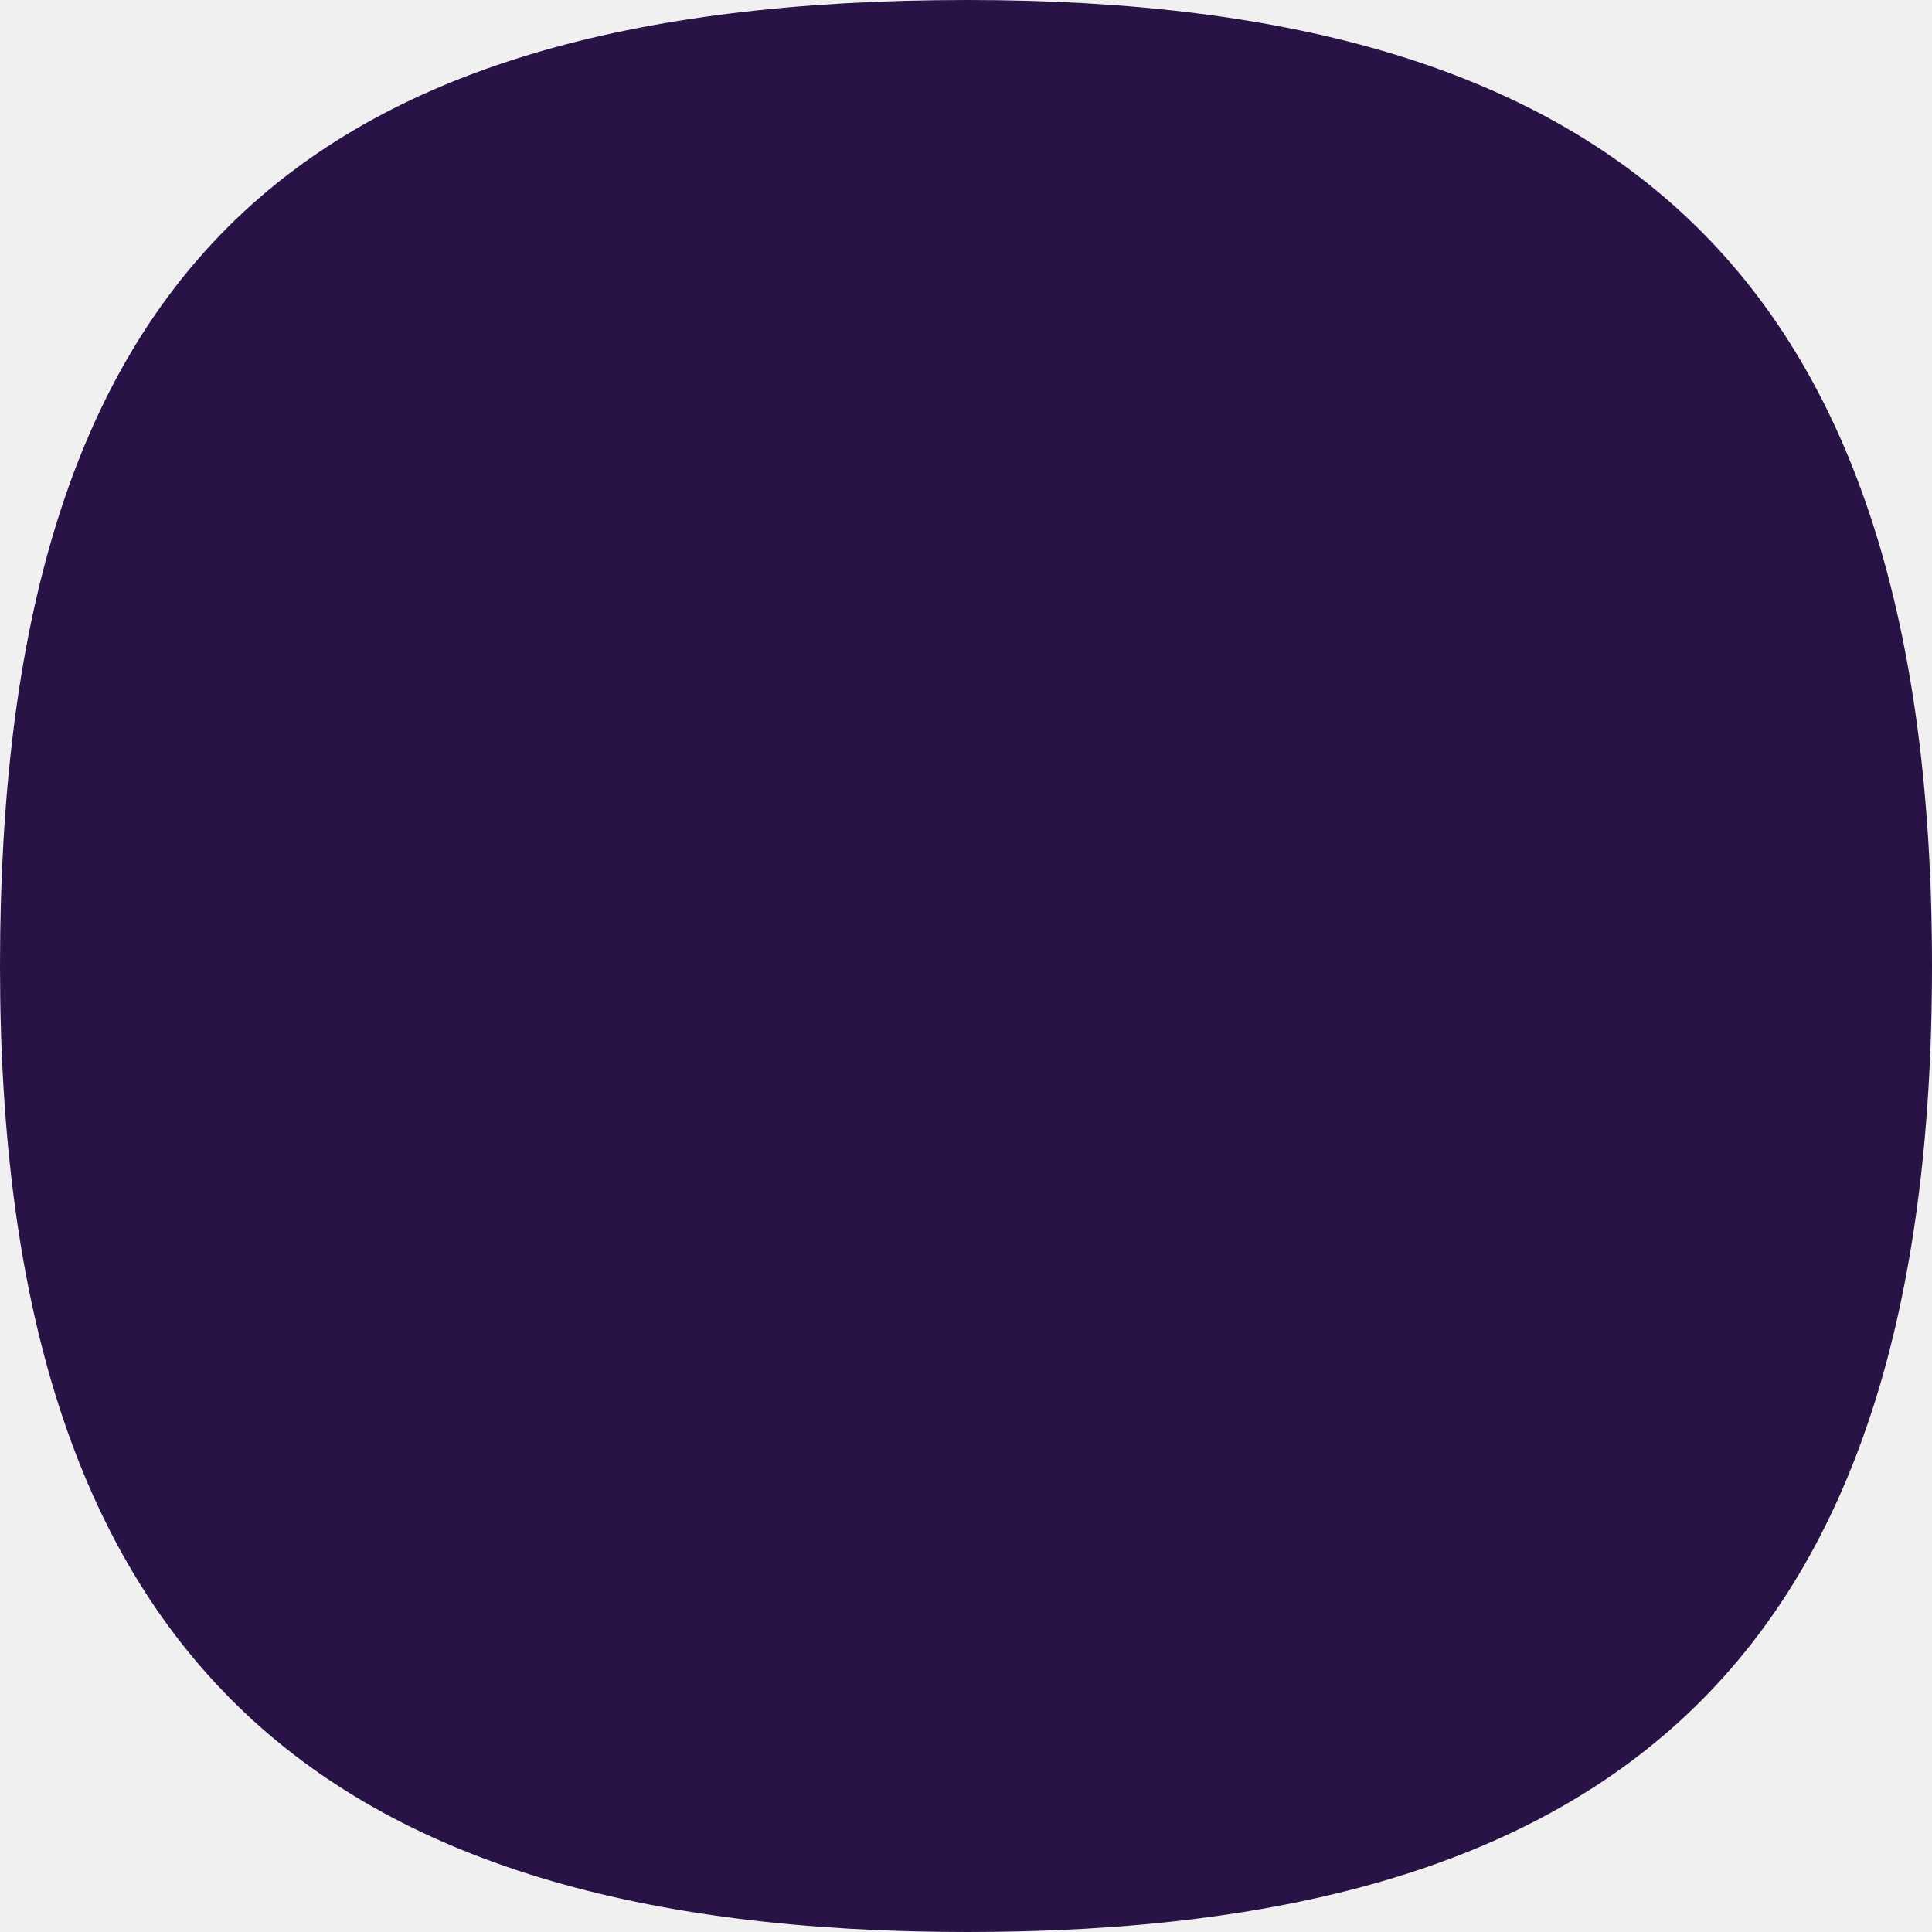
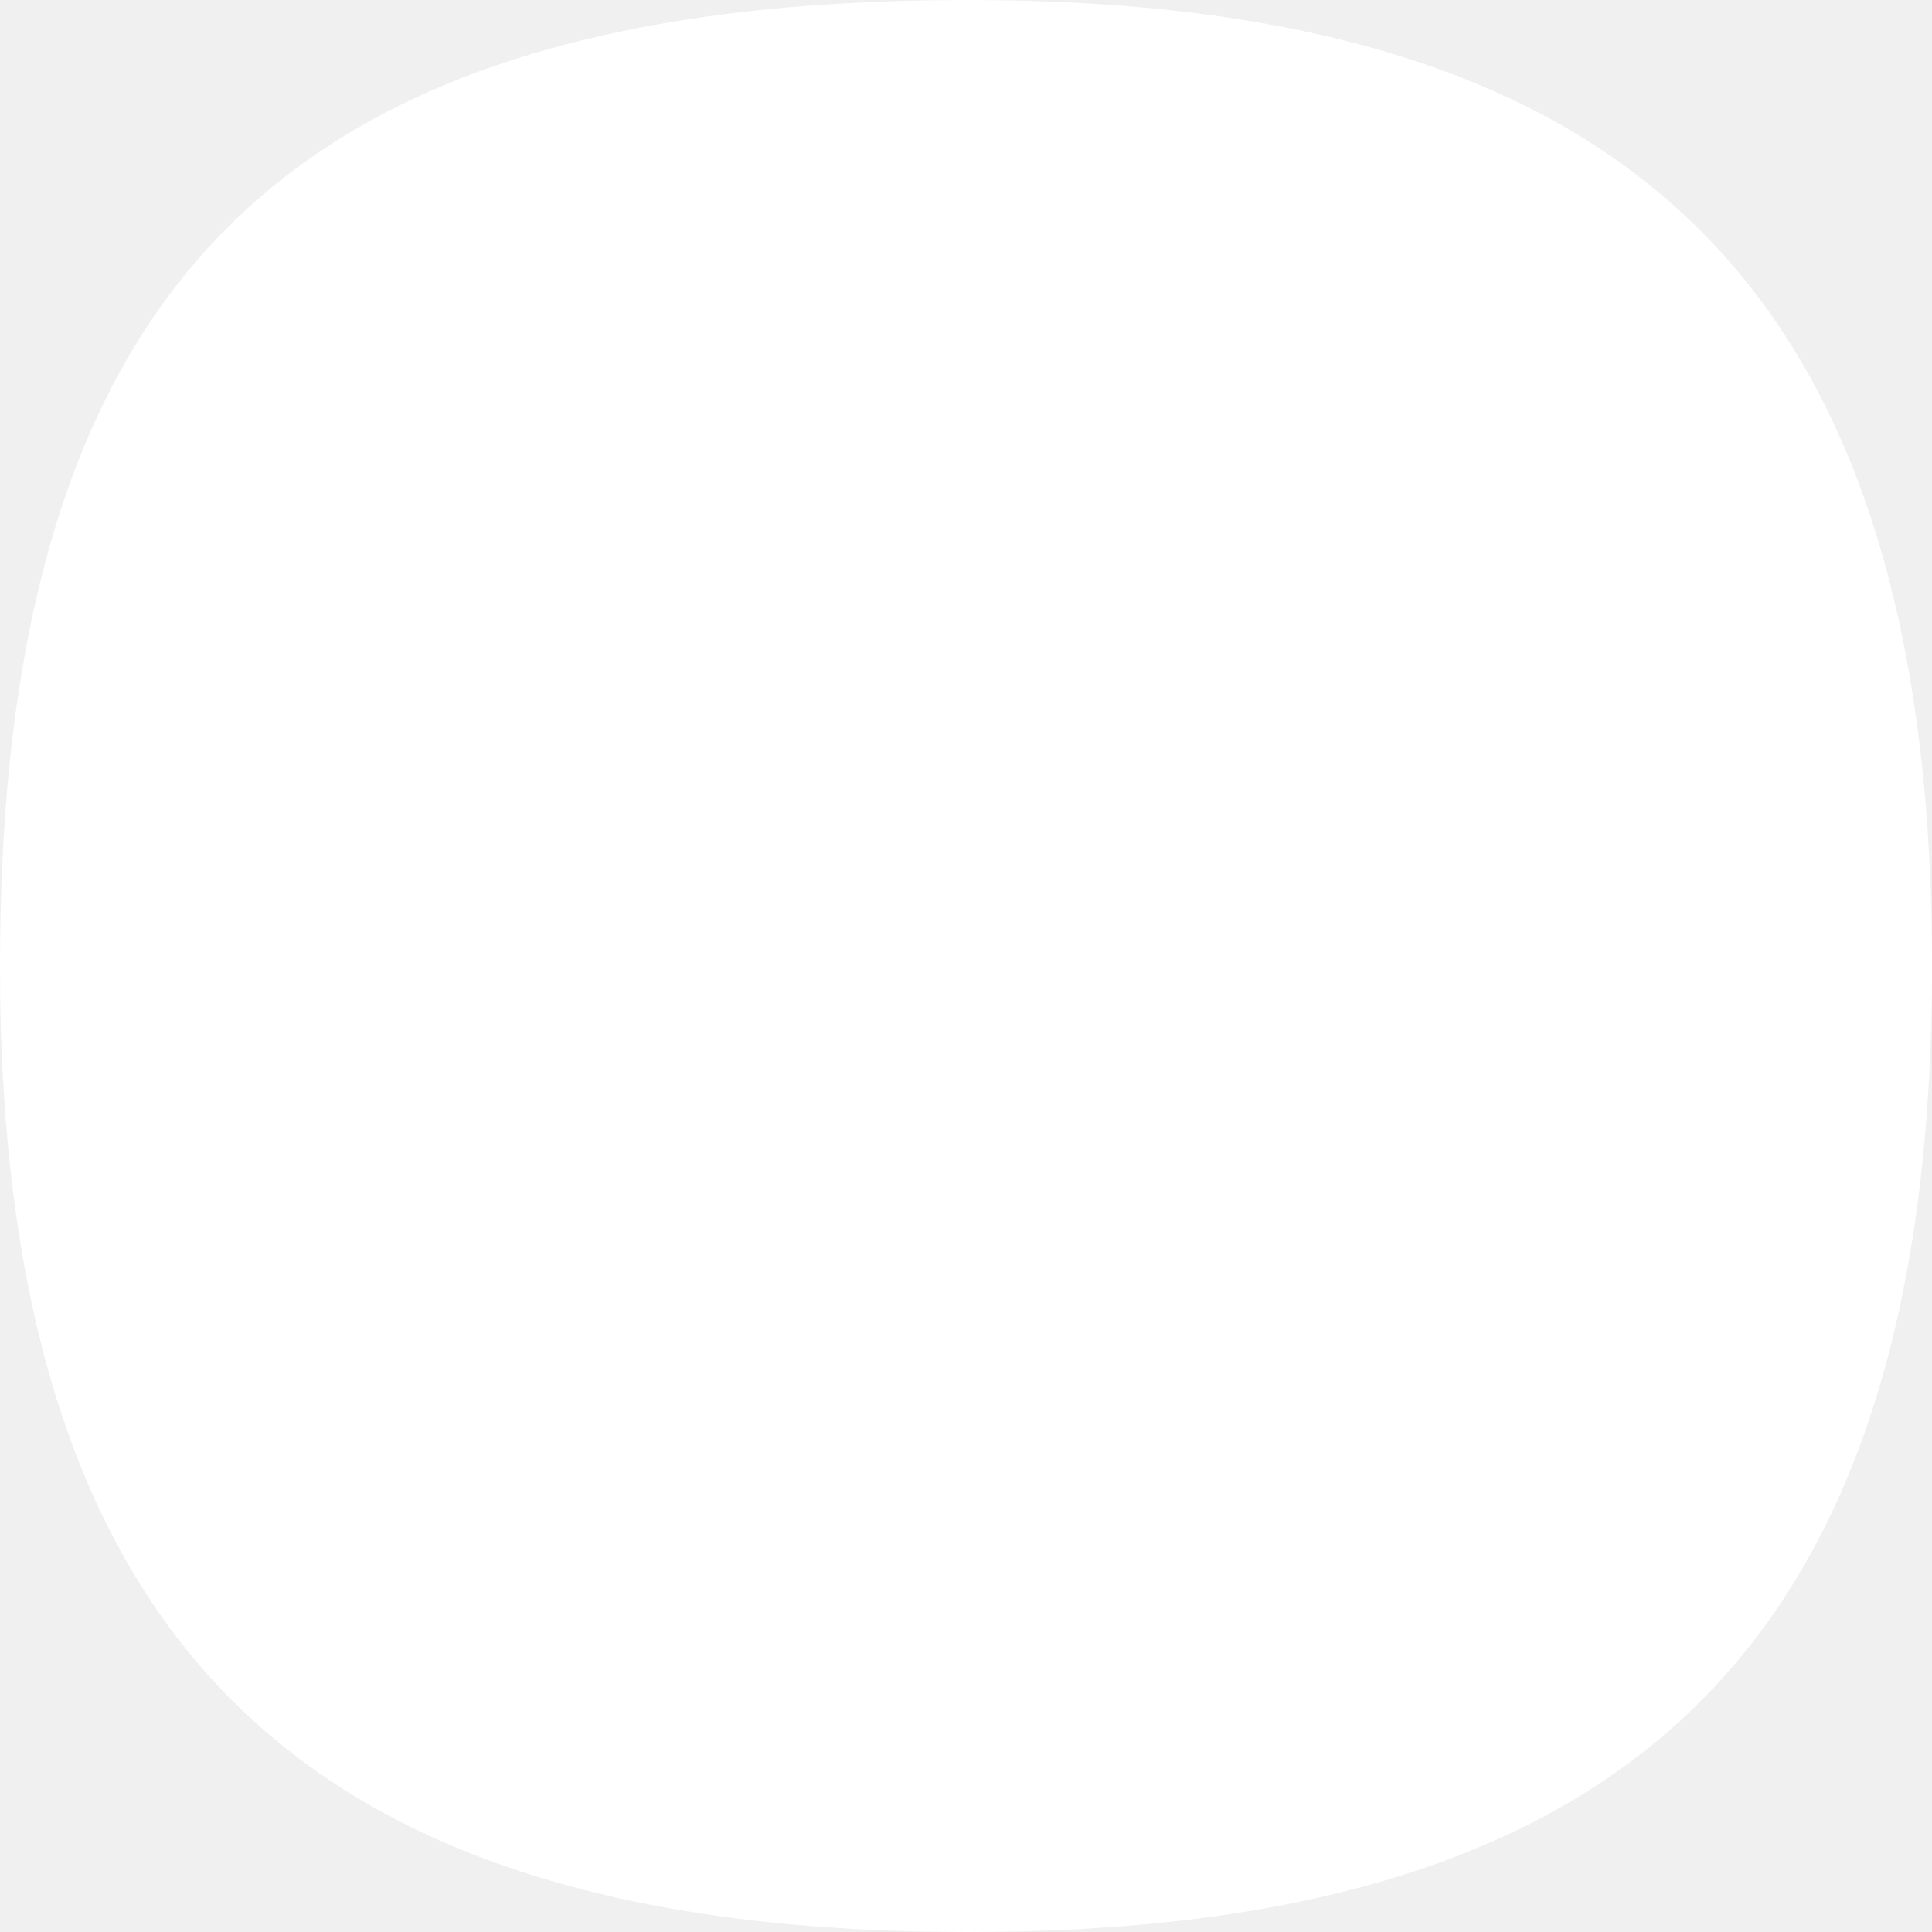
<svg xmlns="http://www.w3.org/2000/svg" width="180" height="180" fill="none" overflow="visible">
-   <path fill="#291346" d="M90.145 0C151.115 0 180 26.001 180 90c0 63.999-28.885 90-89.855 90S0 153.999 0 90C0 26.001 26.993 0 90.145 0Z" />
+   <path fill="white" d="M90.145 0C151.115 0 180 26.001 180 90c0 63.999-28.885 90-89.855 90S0 153.999 0 90C0 26.001 26.993 0 90.145 0Z" />
</svg>
